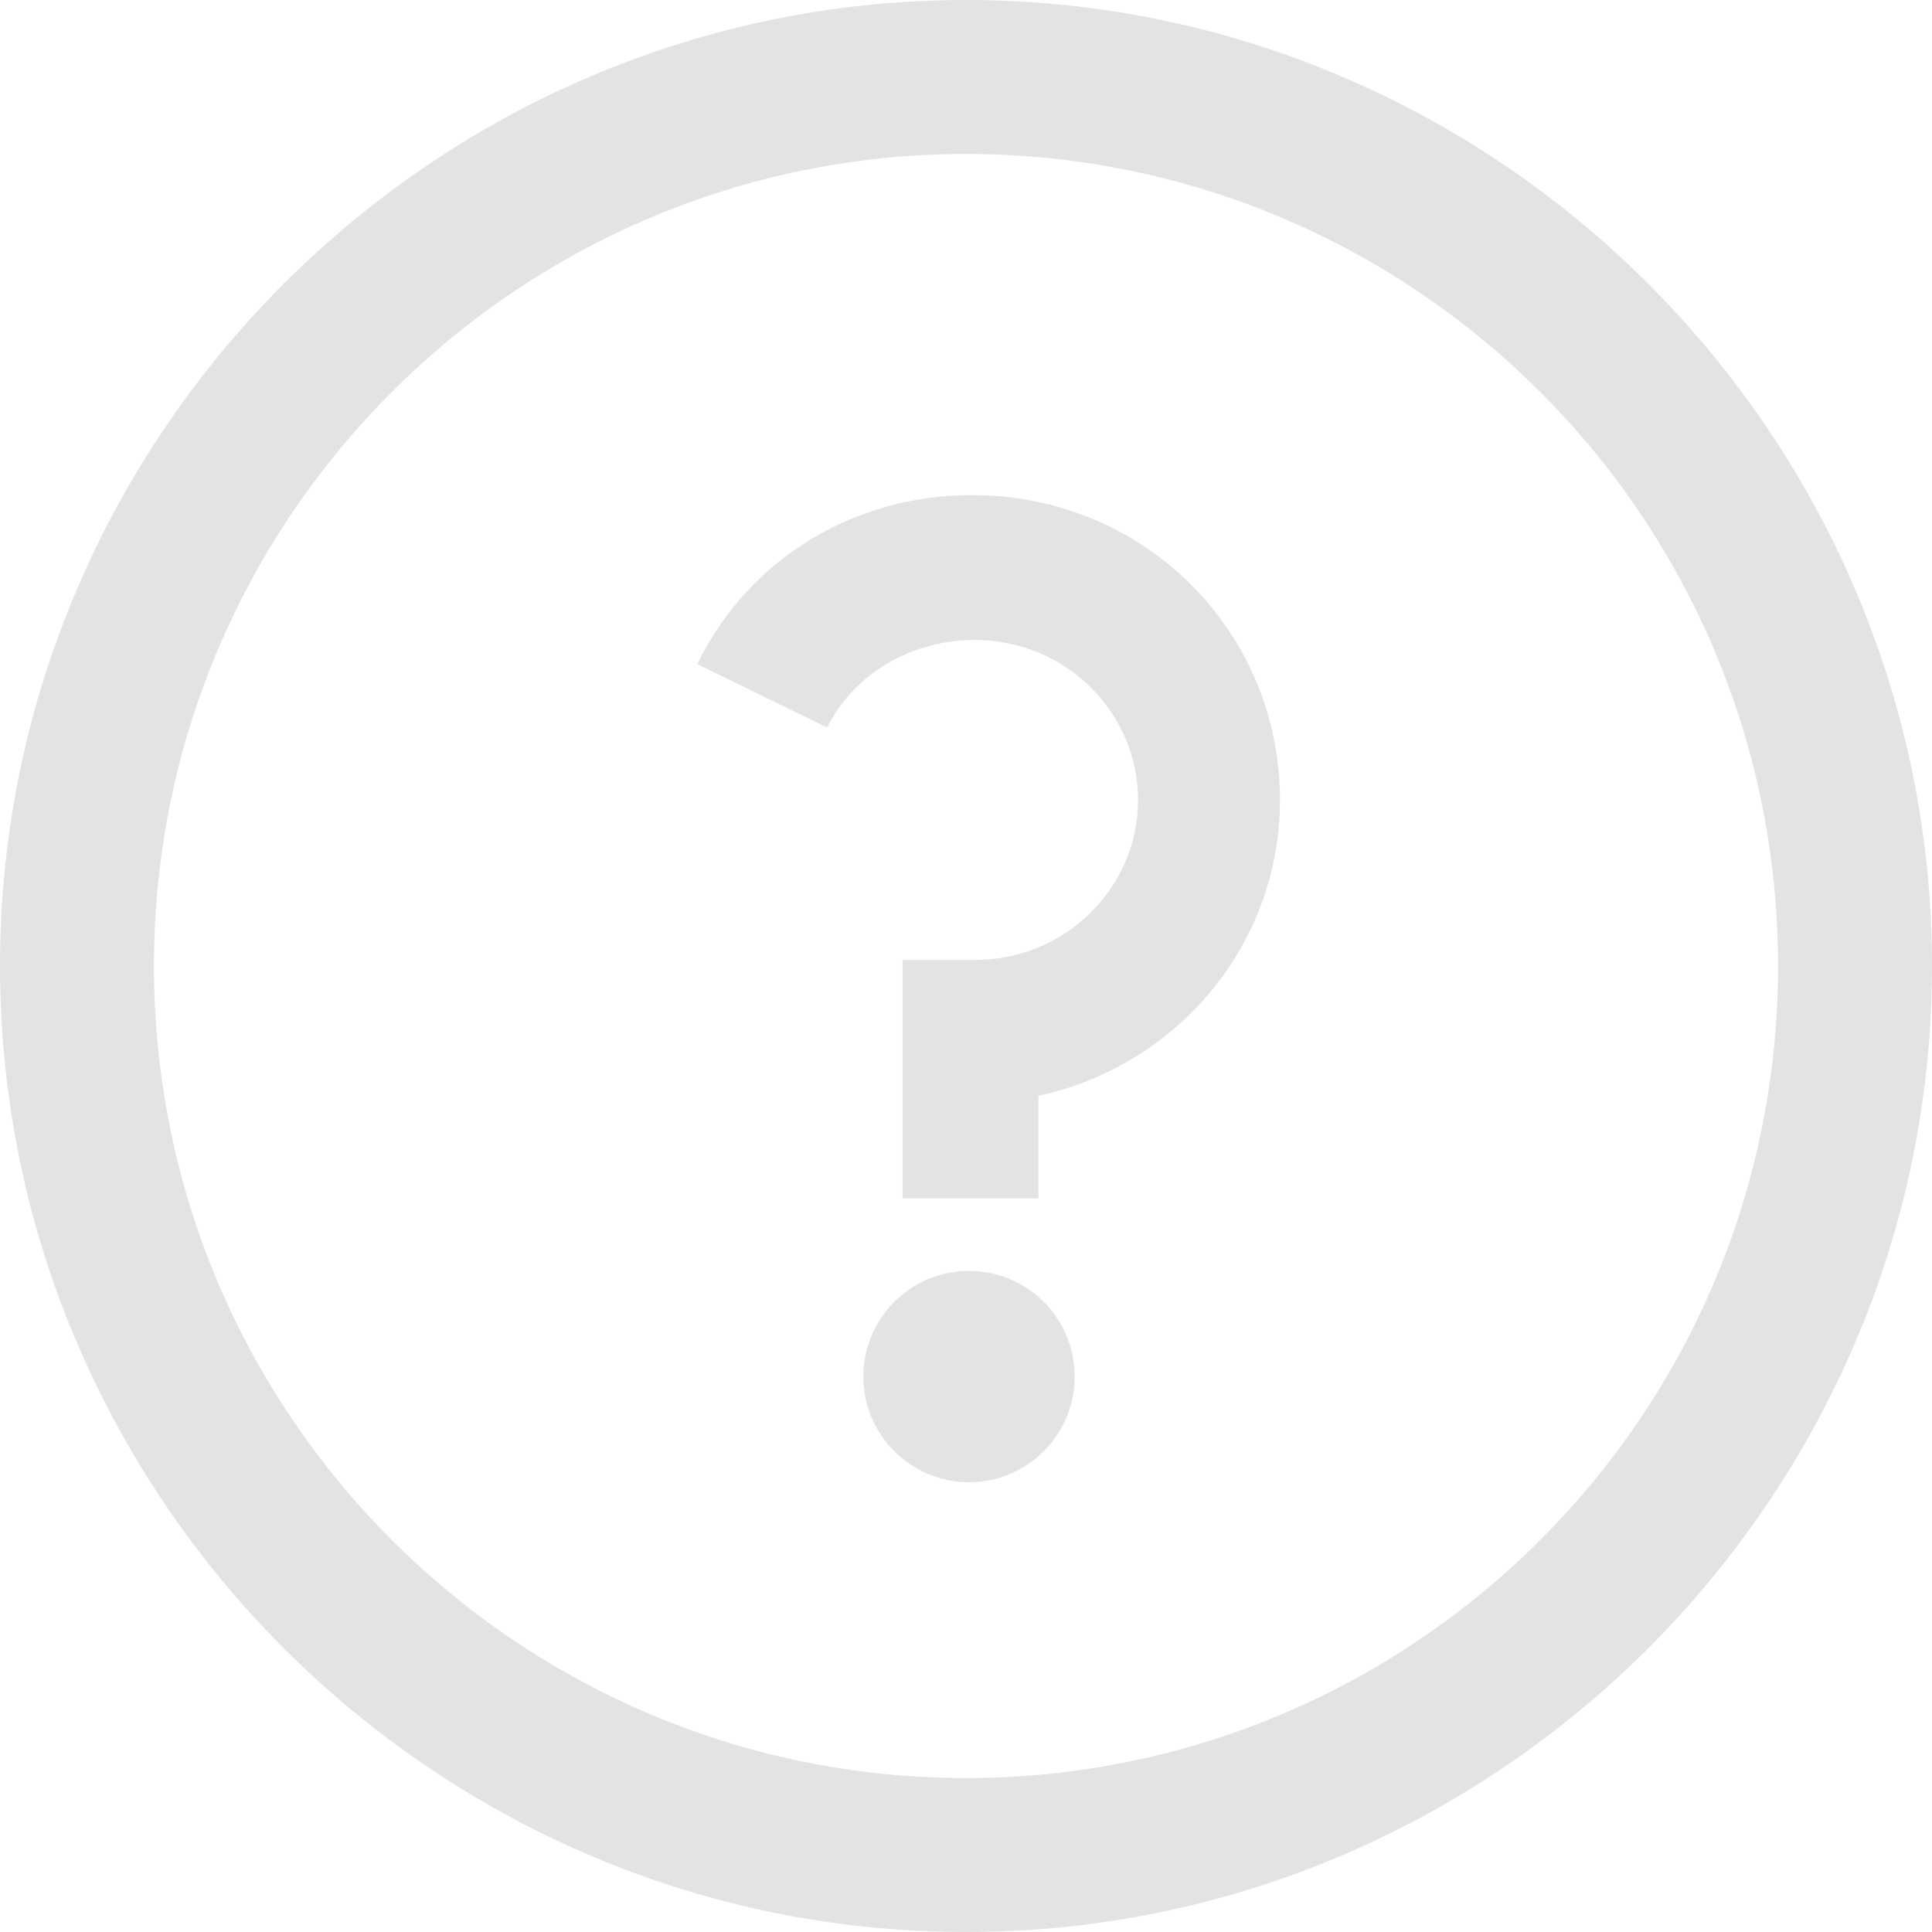
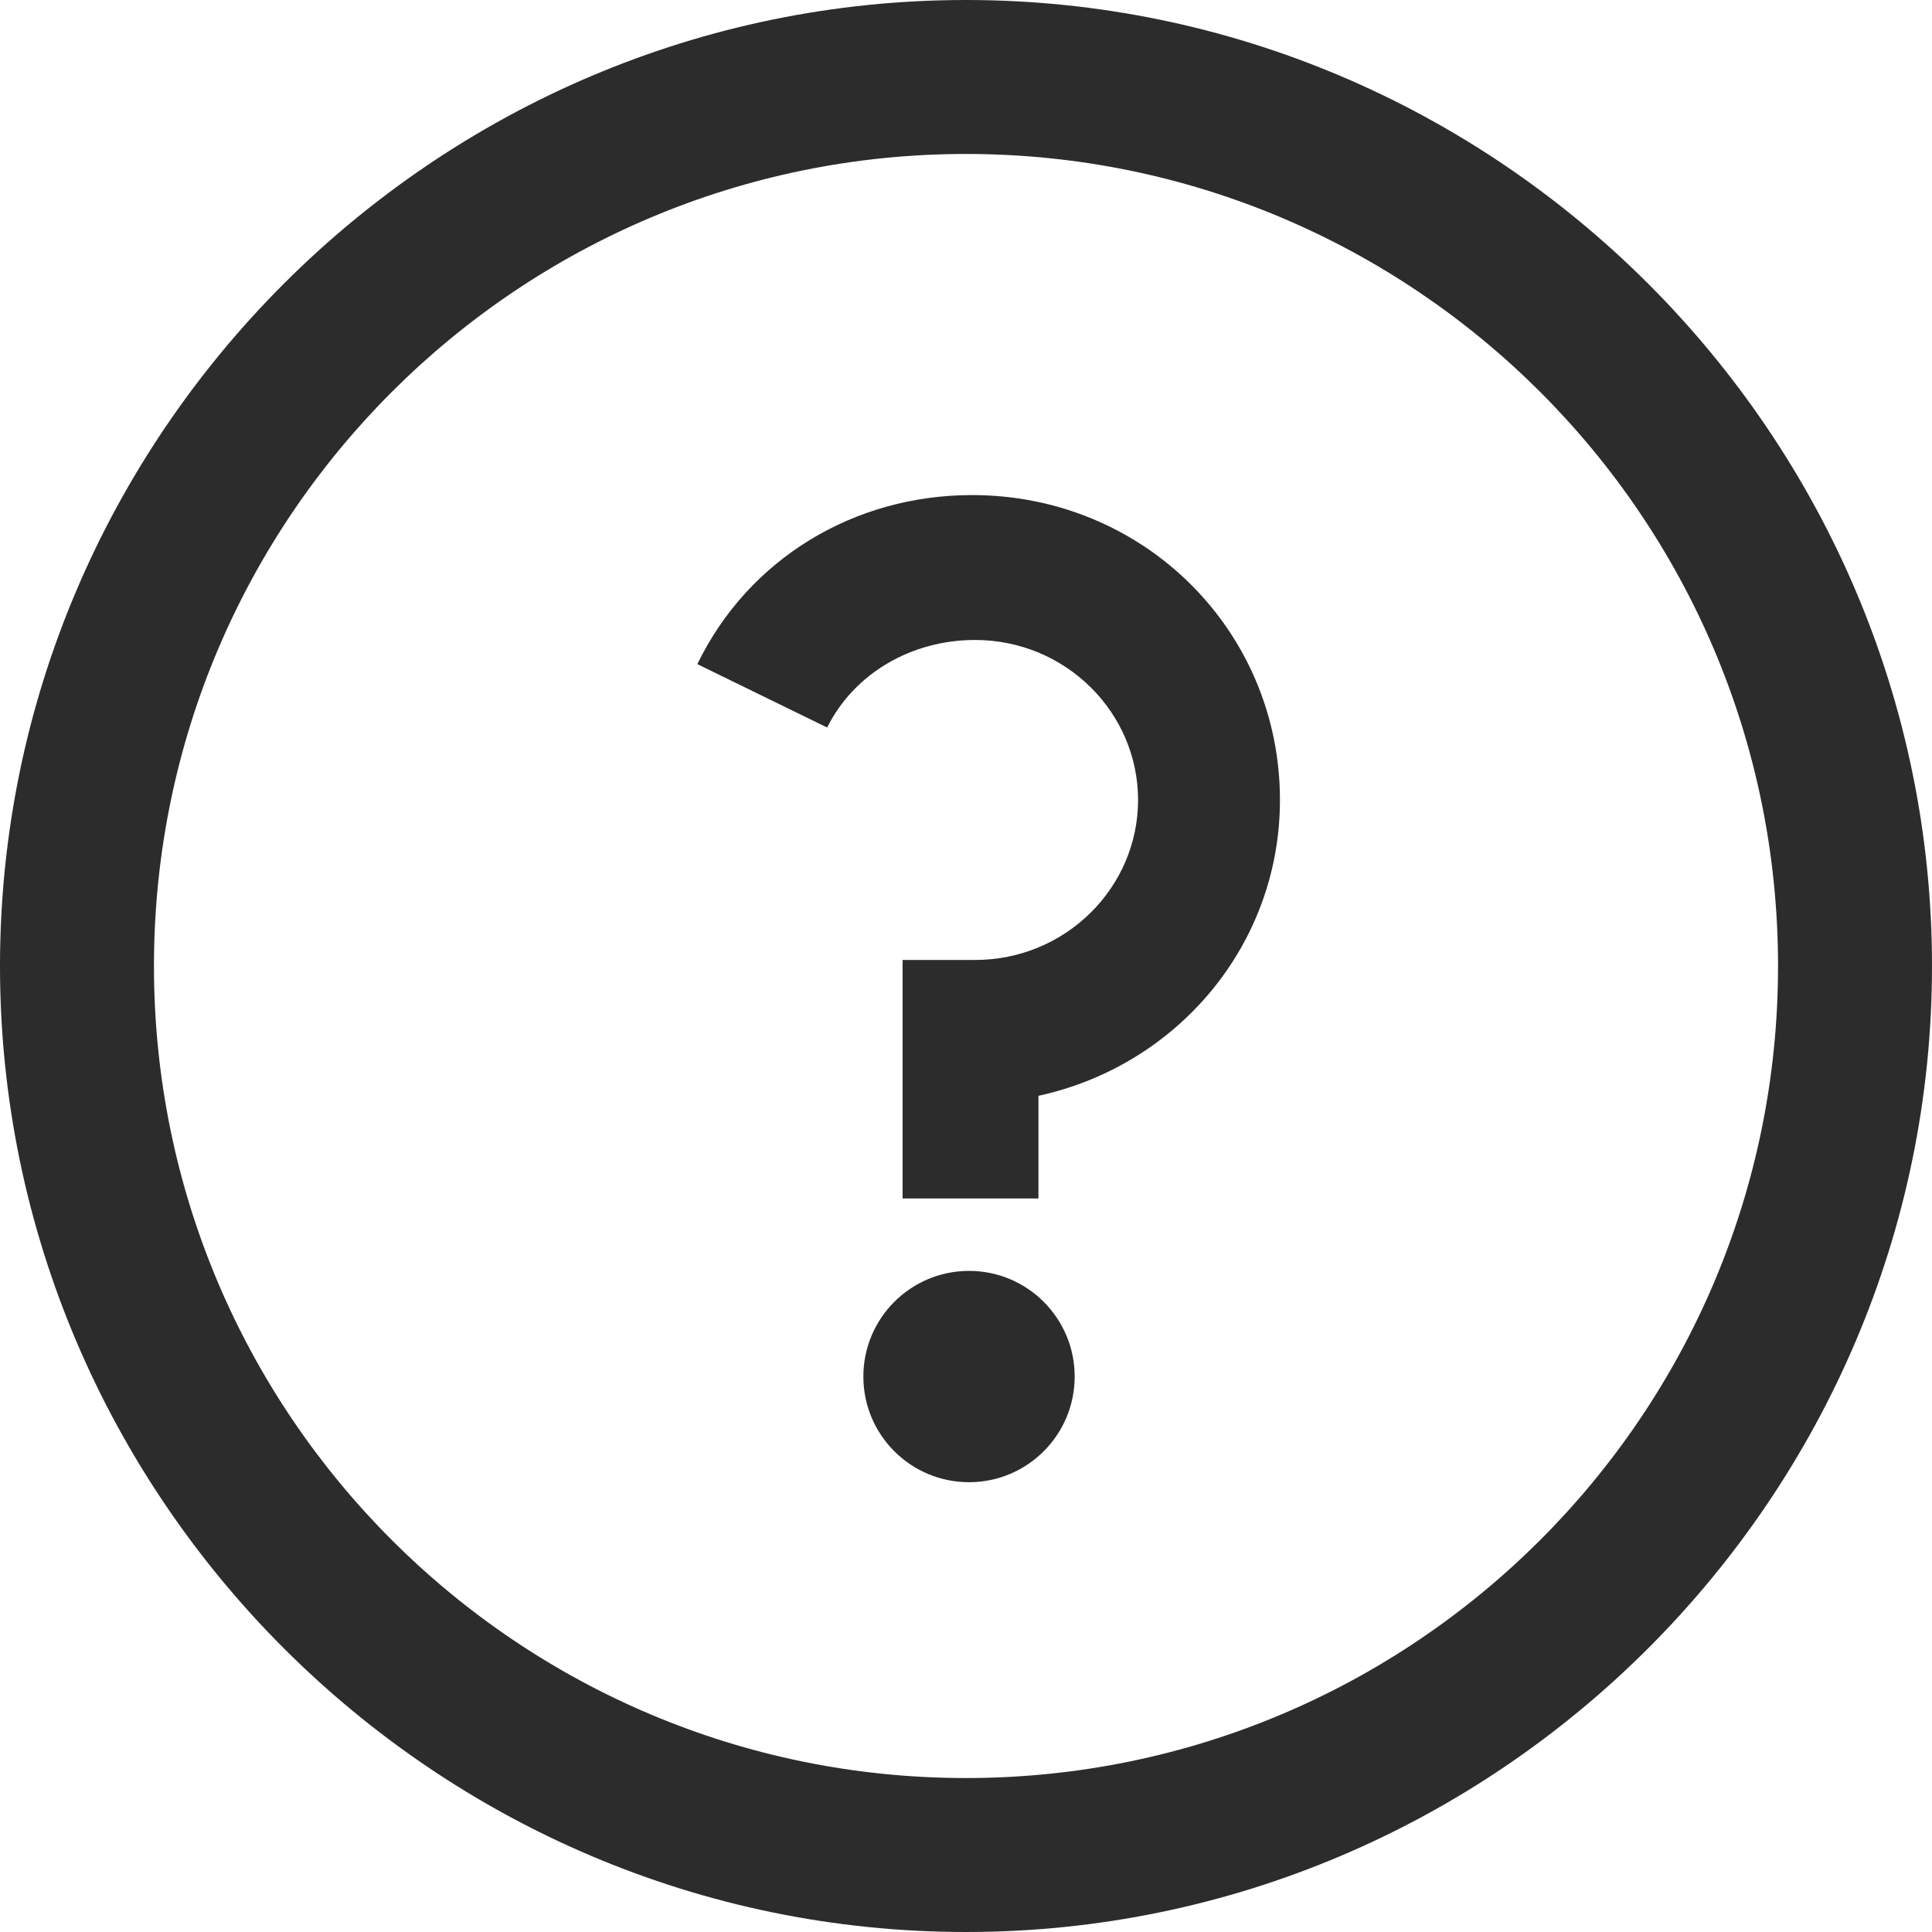
- <svg xmlns="http://www.w3.org/2000/svg" version="1.1" id="Layer_1" x="0px" y="0px" width="64px" height="64px" viewBox="0 0 64 64" style="enable-background:new 0 0 64 64;" xml:space="preserve">
+ <svg xmlns="http://www.w3.org/2000/svg" id="Layer_1" width="64px" height="64px" x="0px" y="0px" style="enable-background:new 0 0 64 64" version="1.1" viewBox="0 0 64 64" xml:space="preserve">
  <style type="text/css">
- 	.st0{fill:none;}
- 	.st1{fill:#E3E3E3;}
- </style>
-   <path class="st0" d="M32.1,49.1c-1.9,0-3.5-1.6-3.5-3.5s1.6-3.5,3.5-3.5c1.9,0,3.5,1.6,3.5,3.5S34.1,49.1,32.1,49.1z M34.4,36.2v3.4  h-4.5v-7.9h2.4v0c3,0,5.4-2.4,5.4-5.3s-2.4-5.3-5.4-5.3c-2.1,0-3.9,1.1-4.9,2.9L23.1,22c1.7-3.4,5.2-5.6,9.1-5.6  c5.6,0,10.2,4.5,10.2,10C42.4,31.2,39,35.2,34.4,36.2z" />
-   <path class="st1" d="M32.2,16.4c-3.9,0-7.4,2.1-9.1,5.6l4.3,2.1c0.9-1.8,2.8-2.9,4.9-2.9c3,0,5.4,2.4,5.4,5.3s-2.4,5.3-5.4,5.3v0  h-2.4v7.9h4.5v-3.4c4.6-1,8-5,8-9.8C42.4,20.9,37.9,16.4,32.2,16.4z" />
-   <circle class="st1" cx="32.1" cy="45.6" r="3.5" />
-   <path class="st1" d="M32,0C14.4,0,0,14.4,0,32s14.4,32,32,32s32-14.4,32-32S49.6,0,32,0z M32,58.9c-14.8,0-26.9-12-26.9-26.9  S17.2,5.1,32,5.1s26.9,12,26.9,26.9S46.8,58.9,32,58.9z" />
+         .st0{fill:none;} .st1{fill:#2c2c2c;}
+     </style>
+   <path d="M32.1,49.1c-1.9,0-3.5-1.6-3.5-3.5s1.6-3.5,3.5-3.5c1.9,0,3.5,1.6,3.5,3.5S34.1,49.1,32.1,49.1z M34.4,36.2v3.4  h-4.5v-7.9h2.4v0c3,0,5.4-2.4,5.4-5.3s-2.4-5.3-5.4-5.3c-2.1,0-3.9,1.1-4.9,2.9L23.1,22c1.7-3.4,5.2-5.6,9.1-5.6  c5.6,0,10.2,4.5,10.2,10C42.4,31.2,39,35.2,34.4,36.2z" class="st0" />
+   <path d="M32.2,16.4c-3.9,0-7.4,2.1-9.1,5.6l4.3,2.1c0.9-1.8,2.8-2.9,4.9-2.9c3,0,5.4,2.4,5.4,5.3s-2.4,5.3-5.4,5.3v0  h-2.4v7.9h4.5v-3.4c4.6-1,8-5,8-9.8C42.4,20.9,37.9,16.4,32.2,16.4z" class="st1" />
+   <circle cx="32.1" cy="45.6" r="3.5" class="st1" />
+   <path d="M32,0C14.4,0,0,14.4,0,32s14.4,32,32,32s32-14.4,32-32S49.6,0,32,0z M32,58.9c-14.8,0-26.9-12-26.9-26.9  S17.2,5.1,32,5.1s26.9,12,26.9,26.9S46.8,58.9,32,58.9z" class="st1" />
</svg>
